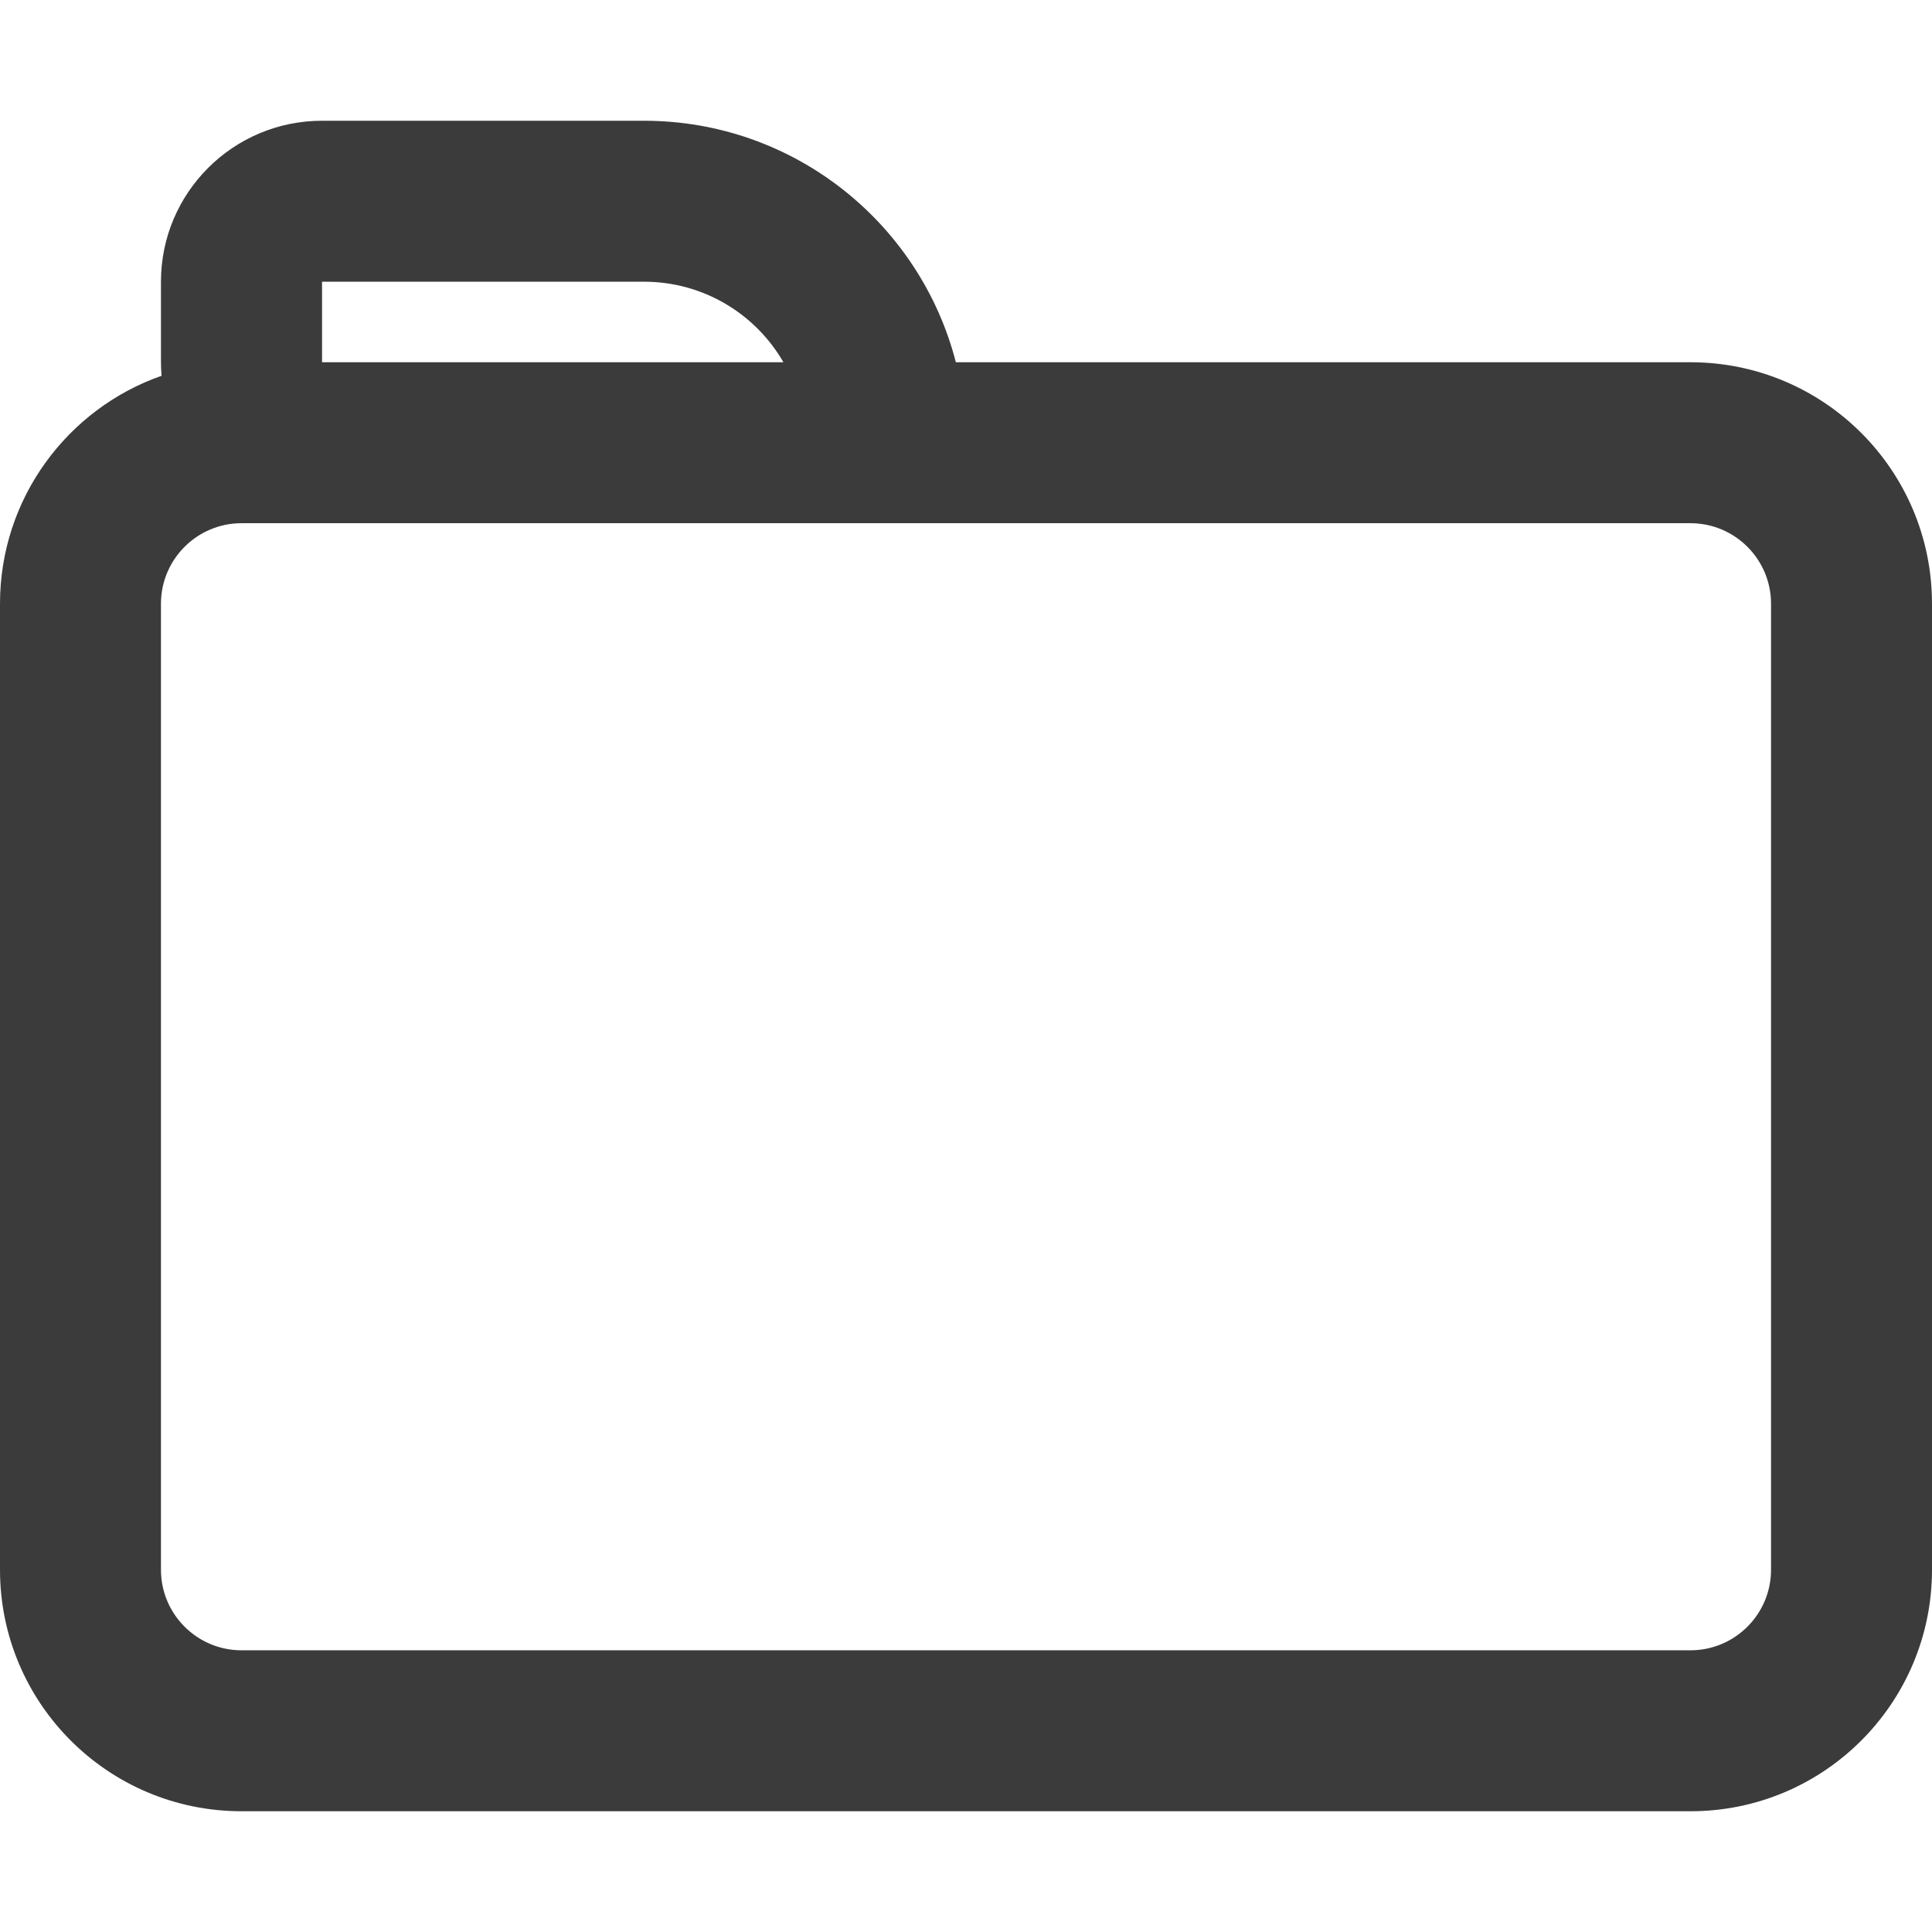
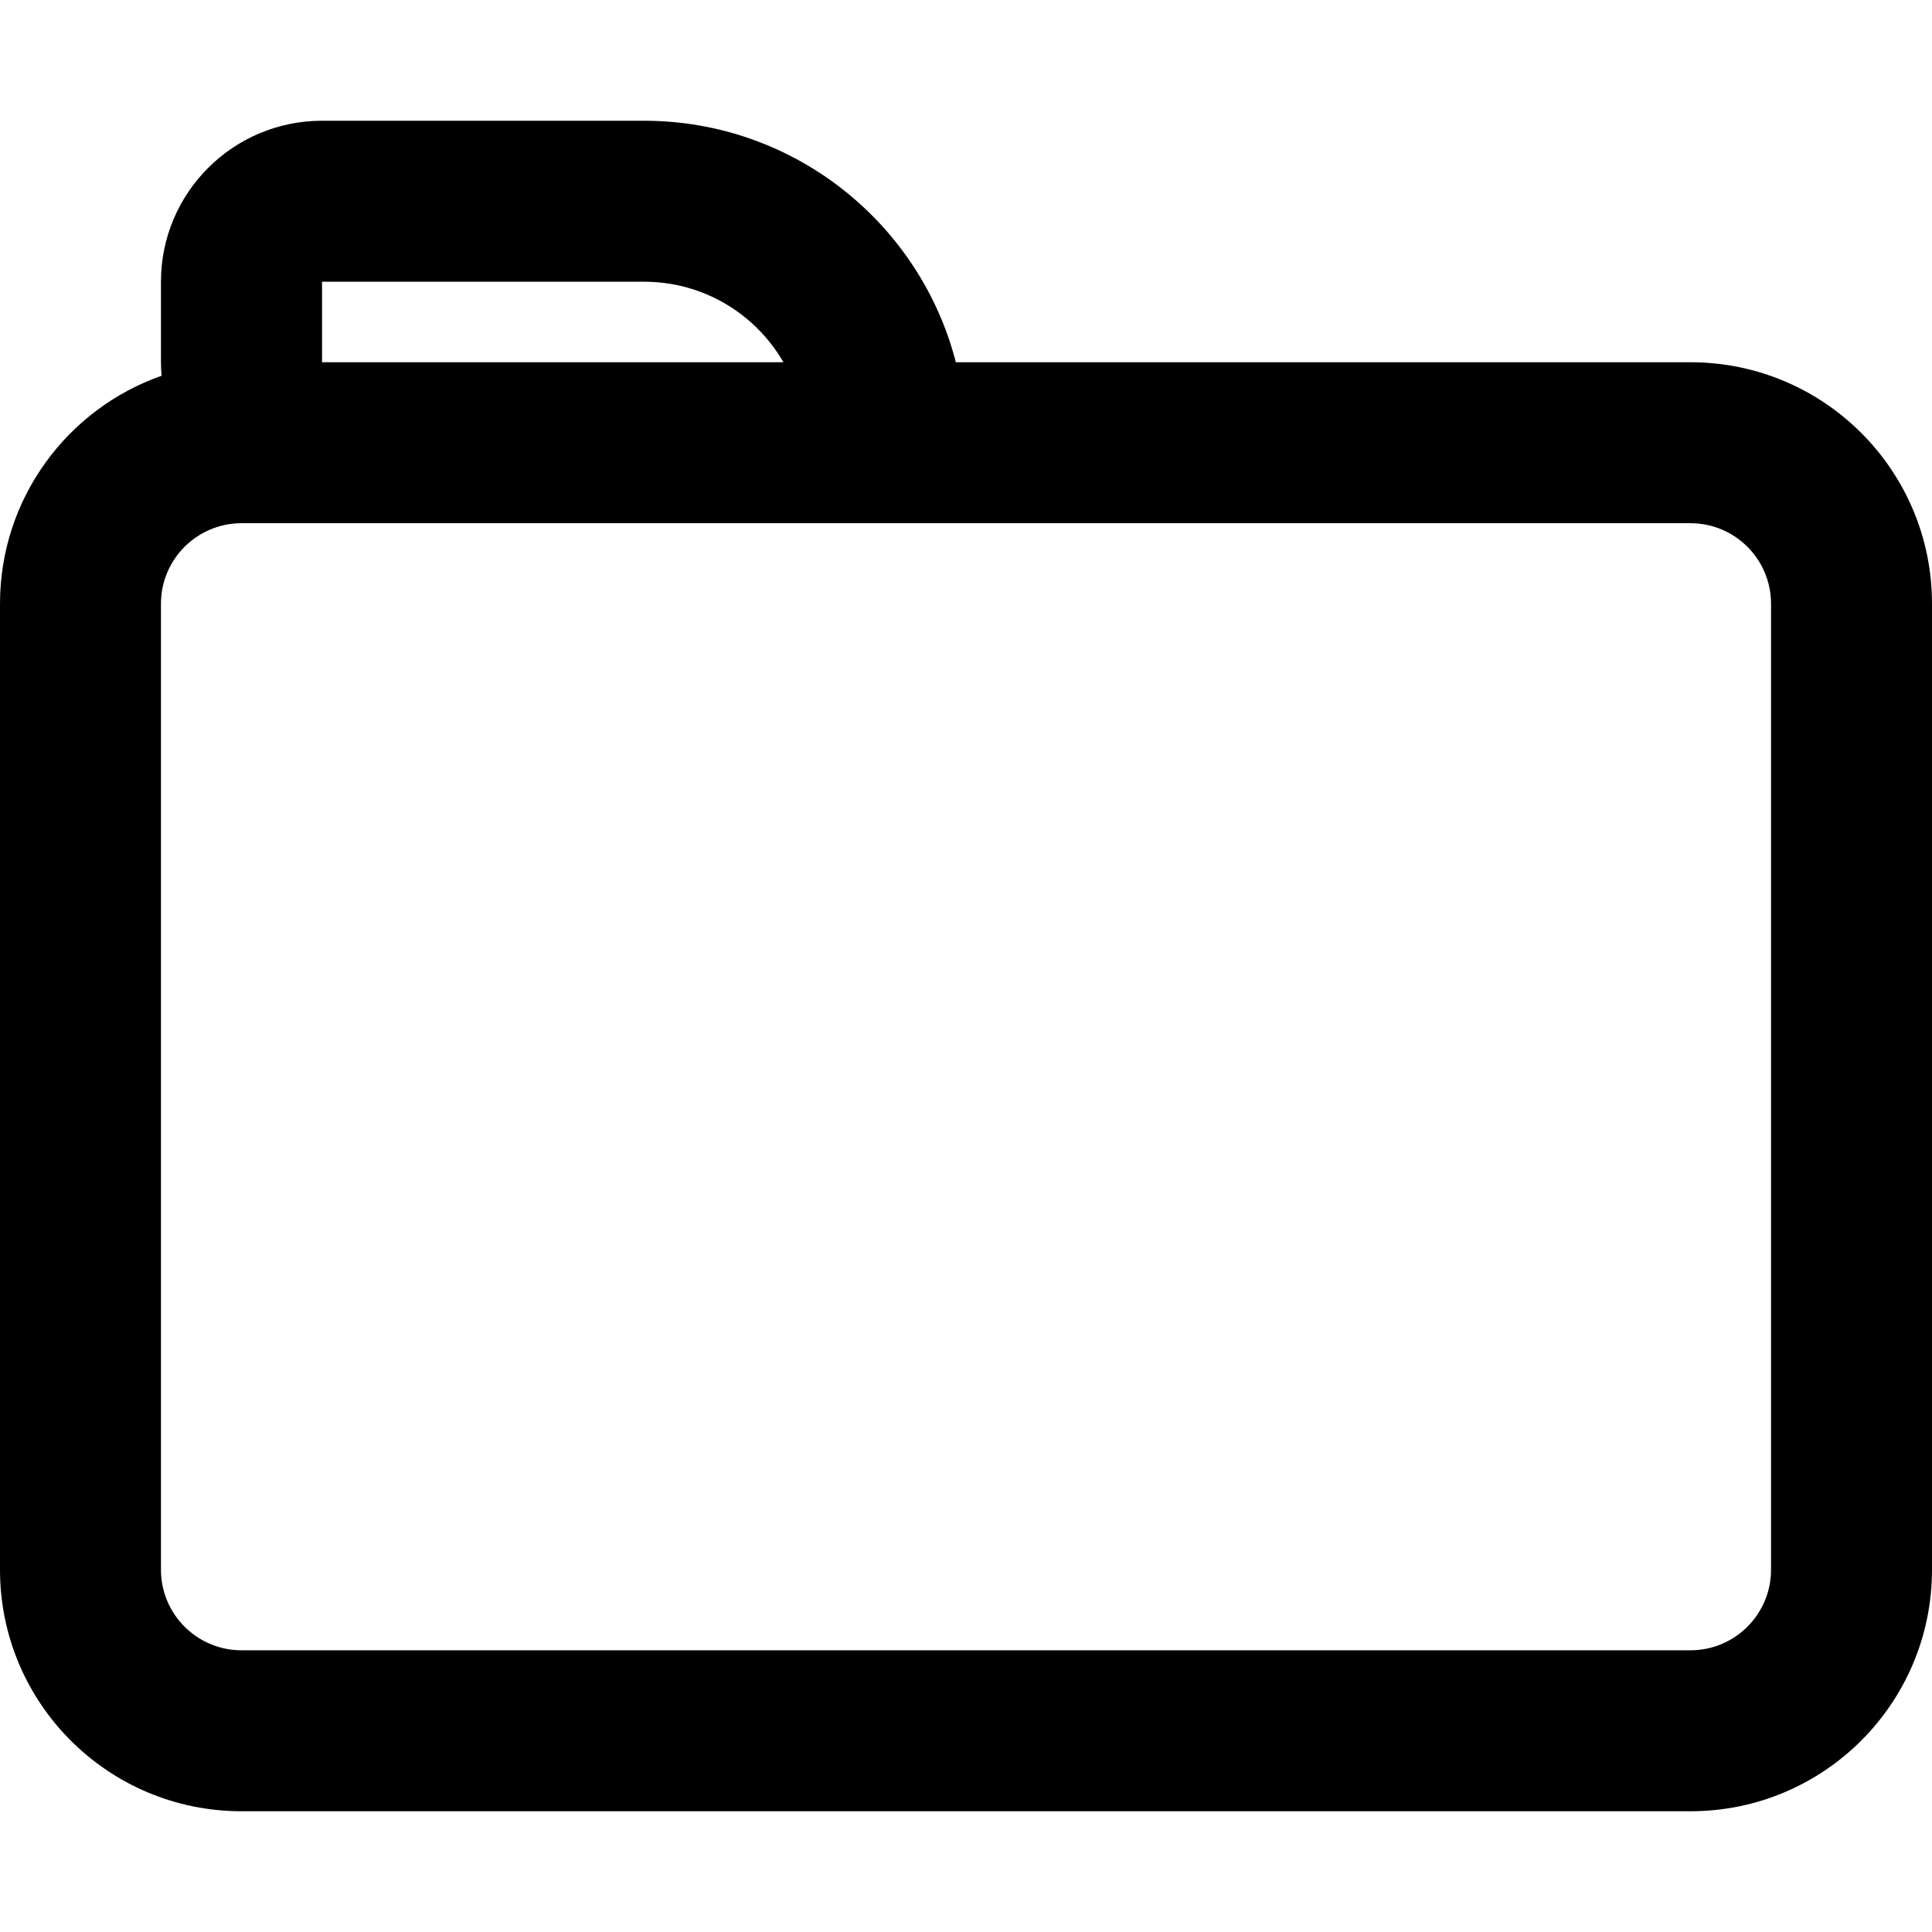
<svg xmlns="http://www.w3.org/2000/svg" width="16" height="16" fill="none">
  <g class="frame-container-wrapper">
    <g class="frame-container-blur">
      <g class="frame-container-shadows">
        <g class="fills">
          <rect rx="0" ry="0" width="16" height="16" transform="matrix(1, 0, 0, 1, 0, 0)" class="frame-background" />
        </g>
-         <g style="fill: rgb(0, 0, 0);" class="frame-children">
-           <path d="M2.667,1.000C1.930,1.000,1.333,1.597,1.333,2.333L1.333,3.000C1.333,3.038,1.335,3.075,1.338,3.112C0.559,3.385,0.000,4.127,0.000,5.000L0.000,13.000C0.000,14.105,0.895,15.000,2.000,15.000L14.000,15.000C15.105,15.000,16.000,14.105,16.000,13.000L16.000,5.000C16.000,3.895,15.105,3.000,14.000,3.000L7.916,3.000C7.620,1.850,6.576,1.000,5.333,1.000L2.667,1.000ZZM6.488,3.000C6.258,2.601,5.827,2.333,5.333,2.333L2.667,2.333L2.667,3.000L6.488,3.000ZZM2.000,4.333C1.632,4.333,1.333,4.632,1.333,5.000L1.333,13.000C1.333,13.368,1.632,13.667,2.000,13.667L14.000,13.667C14.368,13.667,14.667,13.368,14.667,13.000L14.667,5.000C14.667,4.632,14.368,4.333,14.000,4.333L2.000,4.333ZZ" fill-rule="evenodd" clip-rule="evenodd" style="fill: rgb(59, 59, 59); fill-opacity: 1;" class="fills" />
+         <g style="fill: currentColor;" class="frame-children">
+           <path d="M2.667,1.000C1.930,1.000,1.333,1.597,1.333,2.333L1.333,3.000C1.333,3.038,1.335,3.075,1.338,3.112C0.559,3.385,0.000,4.127,0.000,5.000L0.000,13.000C0.000,14.105,0.895,15.000,2.000,15.000L14.000,15.000C15.105,15.000,16.000,14.105,16.000,13.000L16.000,5.000C16.000,3.895,15.105,3.000,14.000,3.000L7.916,3.000C7.620,1.850,6.576,1.000,5.333,1.000L2.667,1.000ZZM6.488,3.000C6.258,2.601,5.827,2.333,5.333,2.333L2.667,2.333L2.667,3.000L6.488,3.000ZZM2.000,4.333C1.632,4.333,1.333,4.632,1.333,5.000L1.333,13.000C1.333,13.368,1.632,13.667,2.000,13.667L14.000,13.667C14.368,13.667,14.667,13.368,14.667,13.000L14.667,5.000C14.667,4.632,14.368,4.333,14.000,4.333L2.000,4.333ZZ" fill-rule="evenodd" clip-rule="evenodd" style="fill: currentColor; fill-opacity: 1;" class="fills" />
        </g>
      </g>
    </g>
  </g>
</svg>
